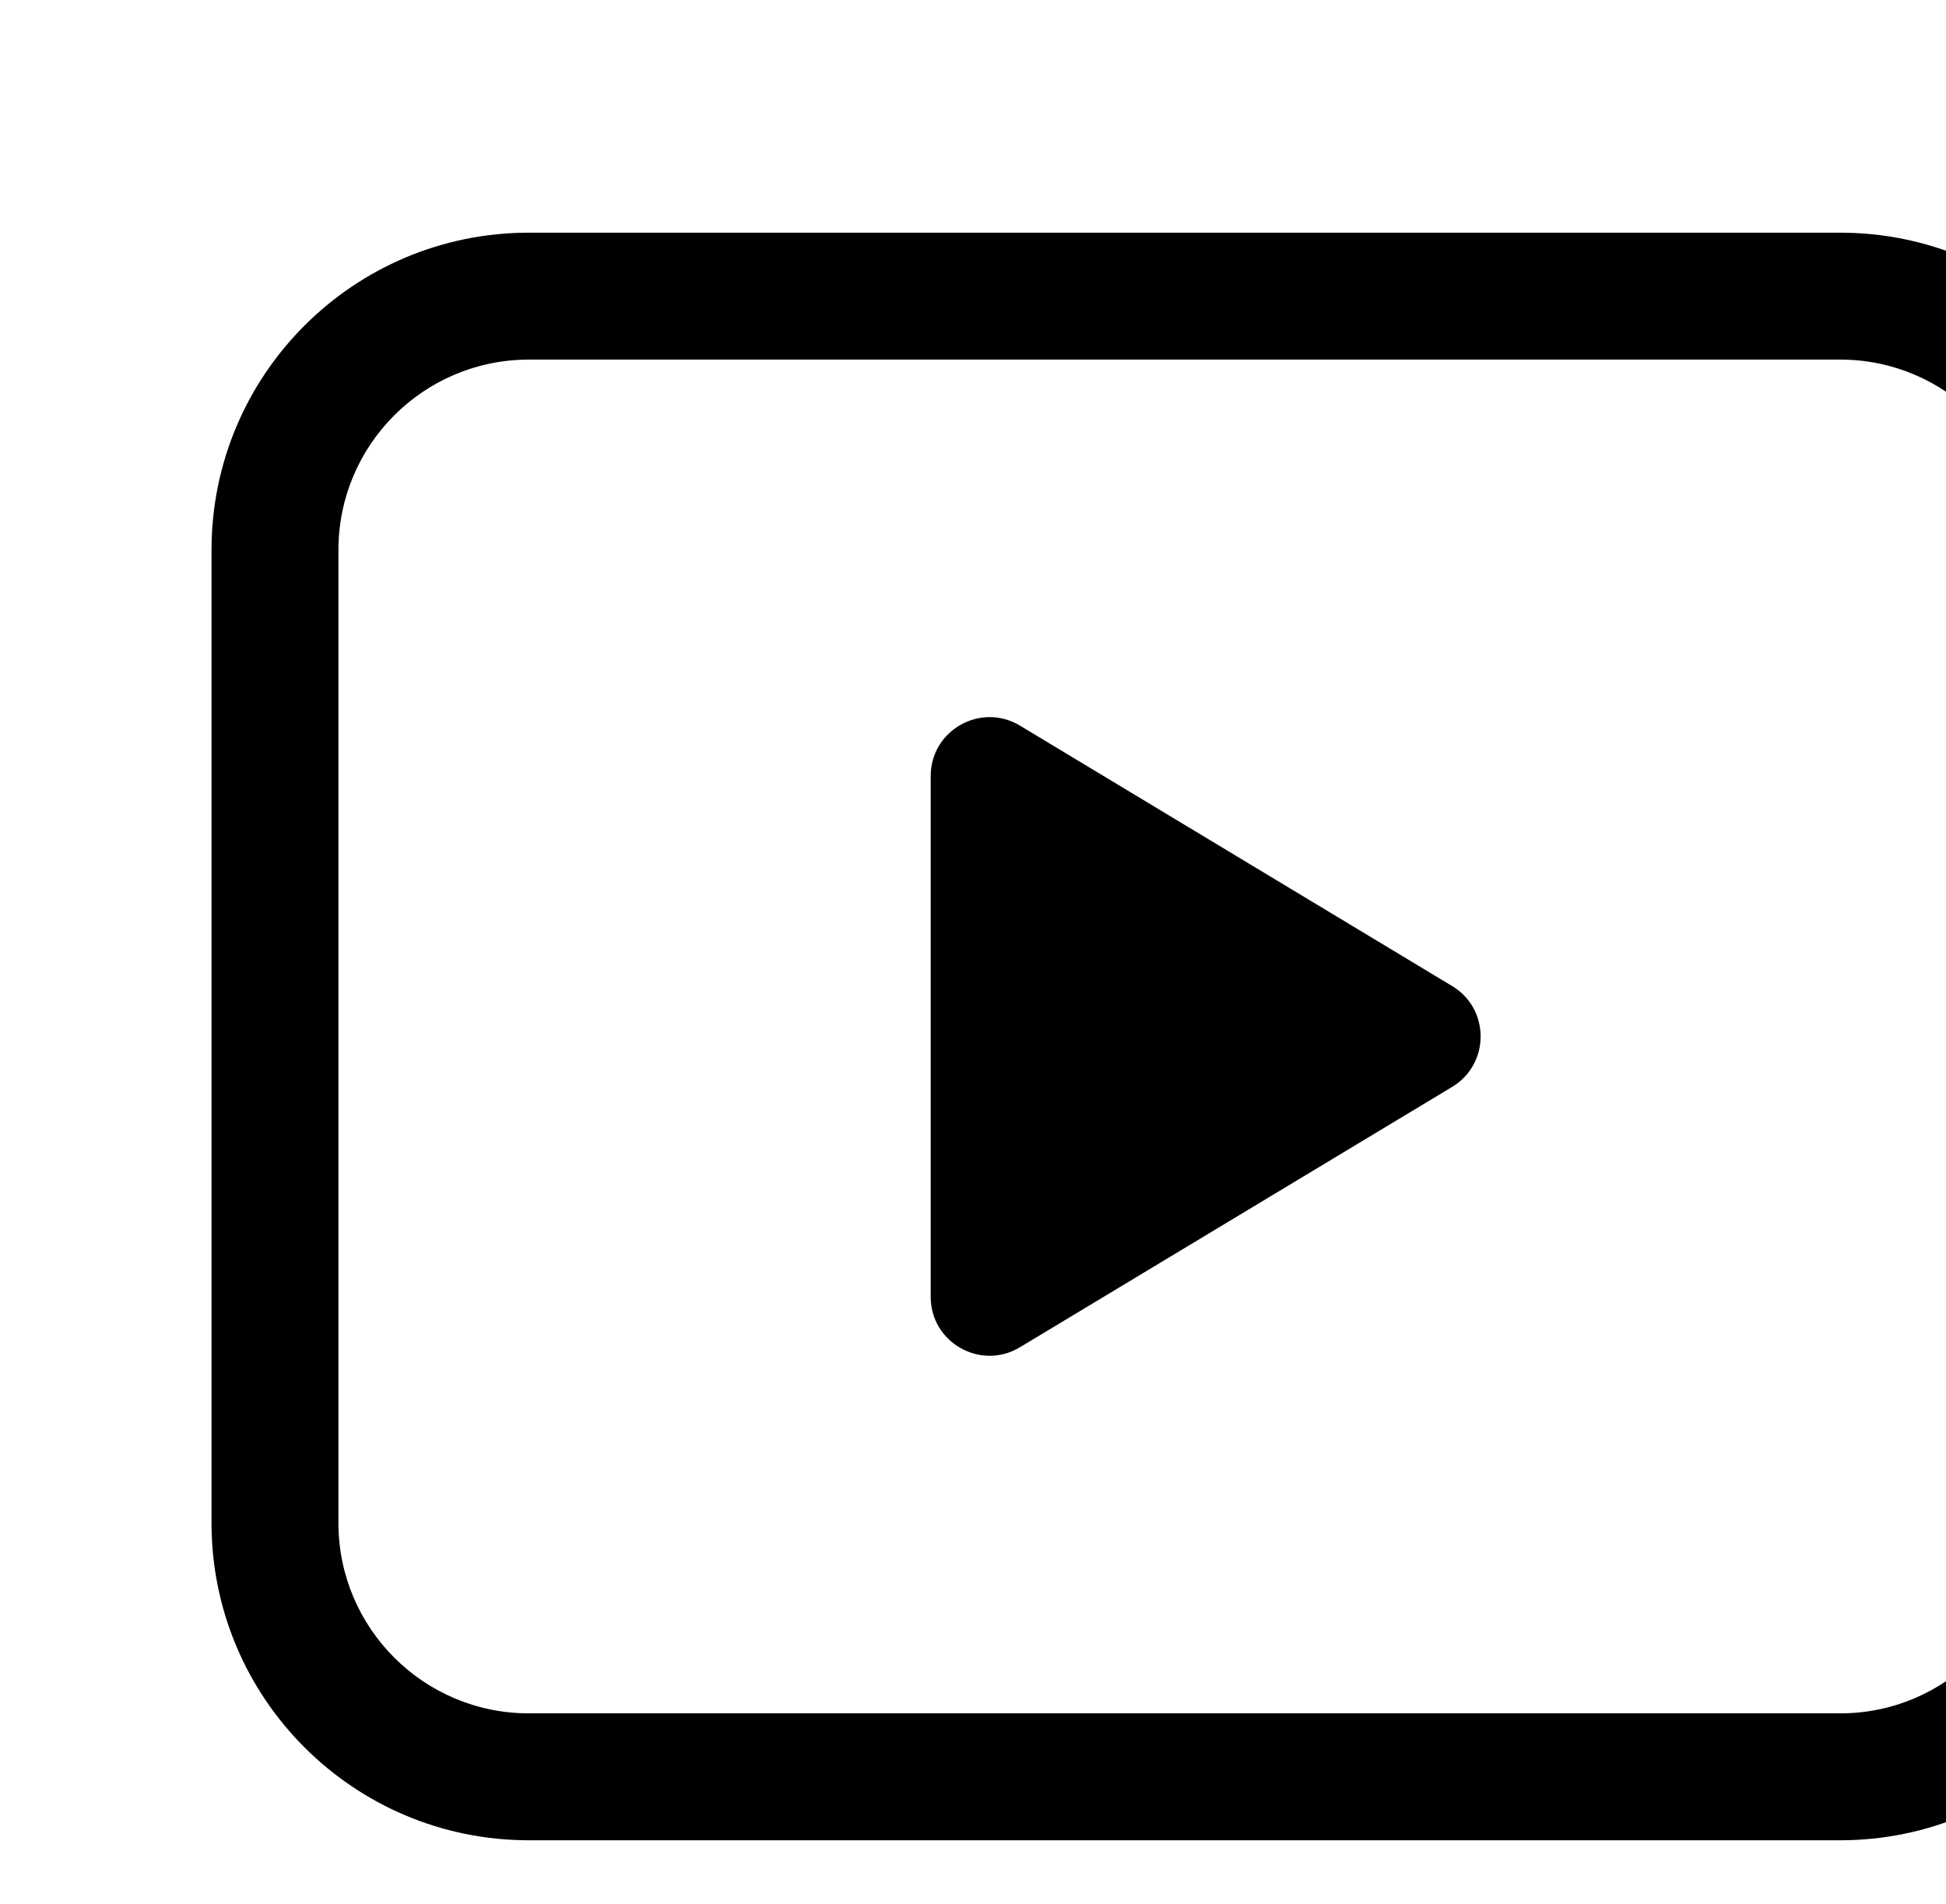
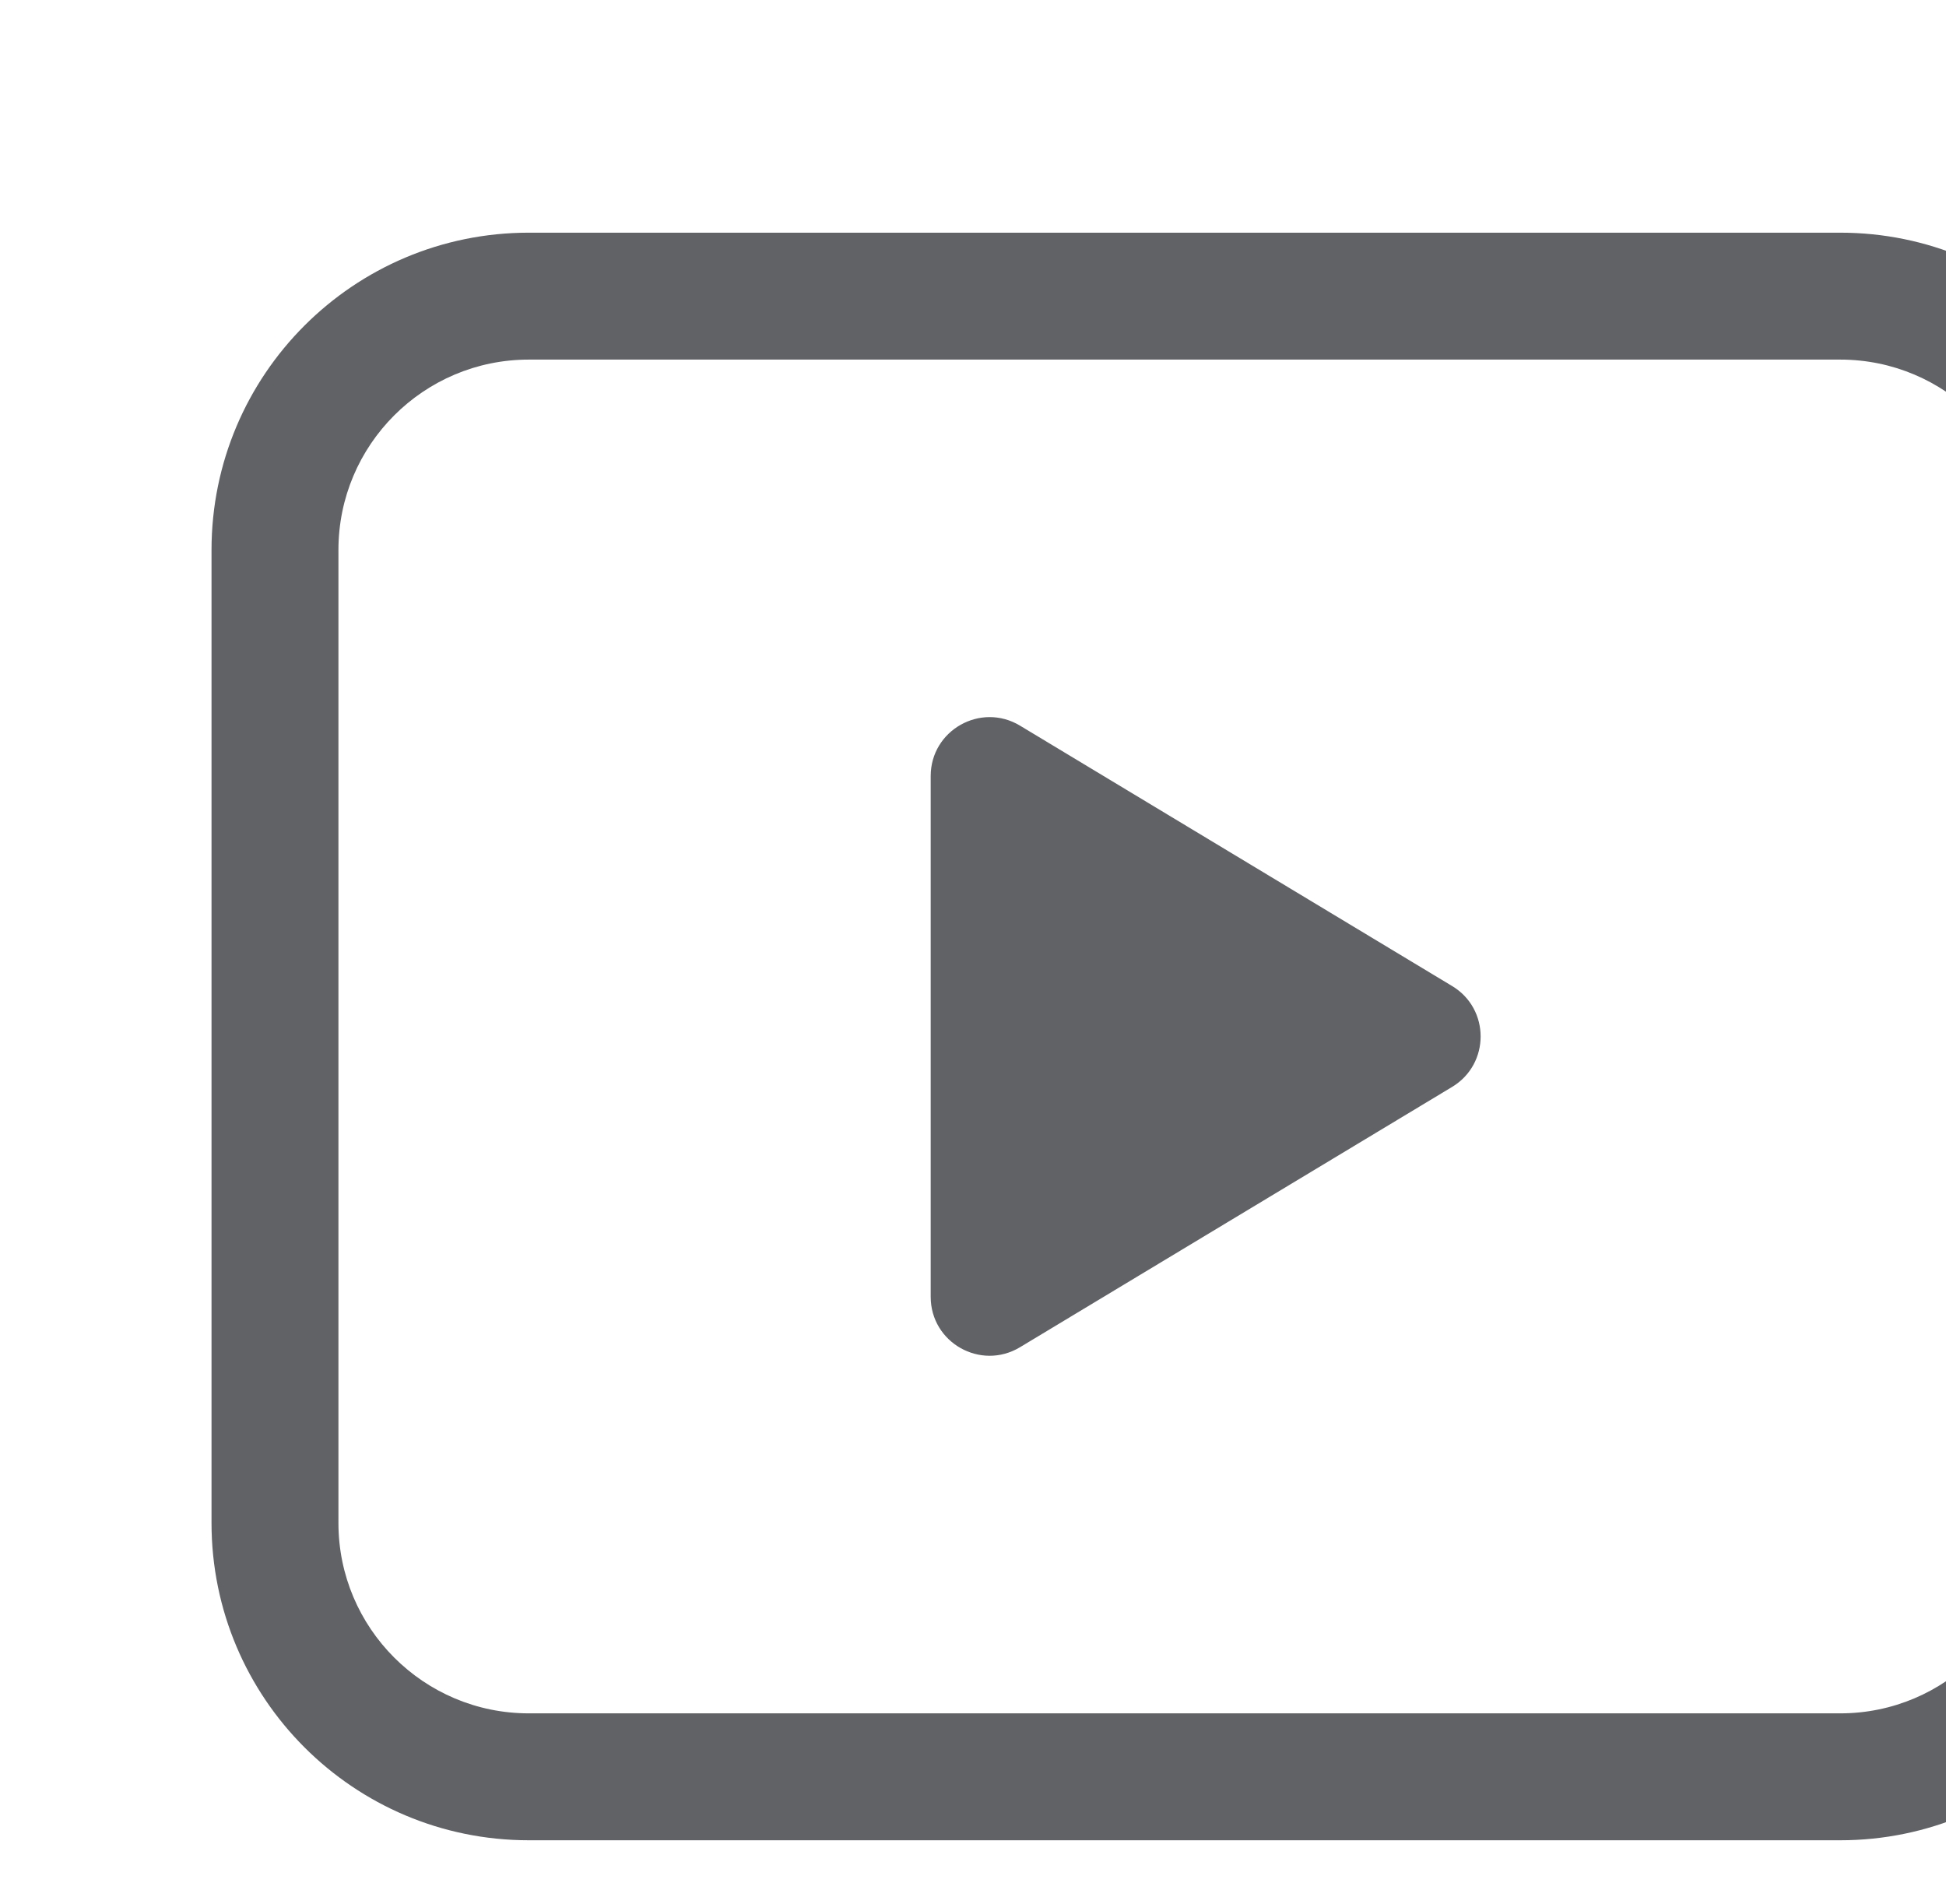
- <svg xmlns="http://www.w3.org/2000/svg">
+ <svg xmlns="http://www.w3.org/2000/svg" fill="#606266">
  <path d="M8.75 25.25C8.336 25.25 8 24.914 8 24.5 8 24.086 8.336 23.75 8.75 23.75L19.25 23.75C19.664 23.75 20 24.086 20 24.5 20 24.914 19.664 25.25 19.25 25.25L8.75 25.25ZM17.163 12.846 12.055 15.923C11.591 16.202 11 15.869 11 15.327L11 9.172C11 8.631 11.591 8.297 12.055 8.576L17.163 11.654C17.612 11.924 17.612 12.575 17.163 12.846ZM21.75 20.25C22.992 20.25 24 19.242 24 18L24 6.5C24 5.258 22.992 4.25 21.75 4.25L6.25 4.25C5.008 4.25 4 5.258 4 6.5L4 18C4 19.242 5.008 20.25 6.25 20.25L21.75 20.25ZM21.75 21.75 6.25 21.75C4.179 21.75 2.5 20.071 2.5 18L2.5 6.5C2.5 4.429 4.179 2.75 6.25 2.75L21.75 2.75C23.821 2.75 25.5 4.429 25.5 6.5L25.5 18C25.5 20.071 23.821 21.75 21.75 21.75Z" />
</svg>
